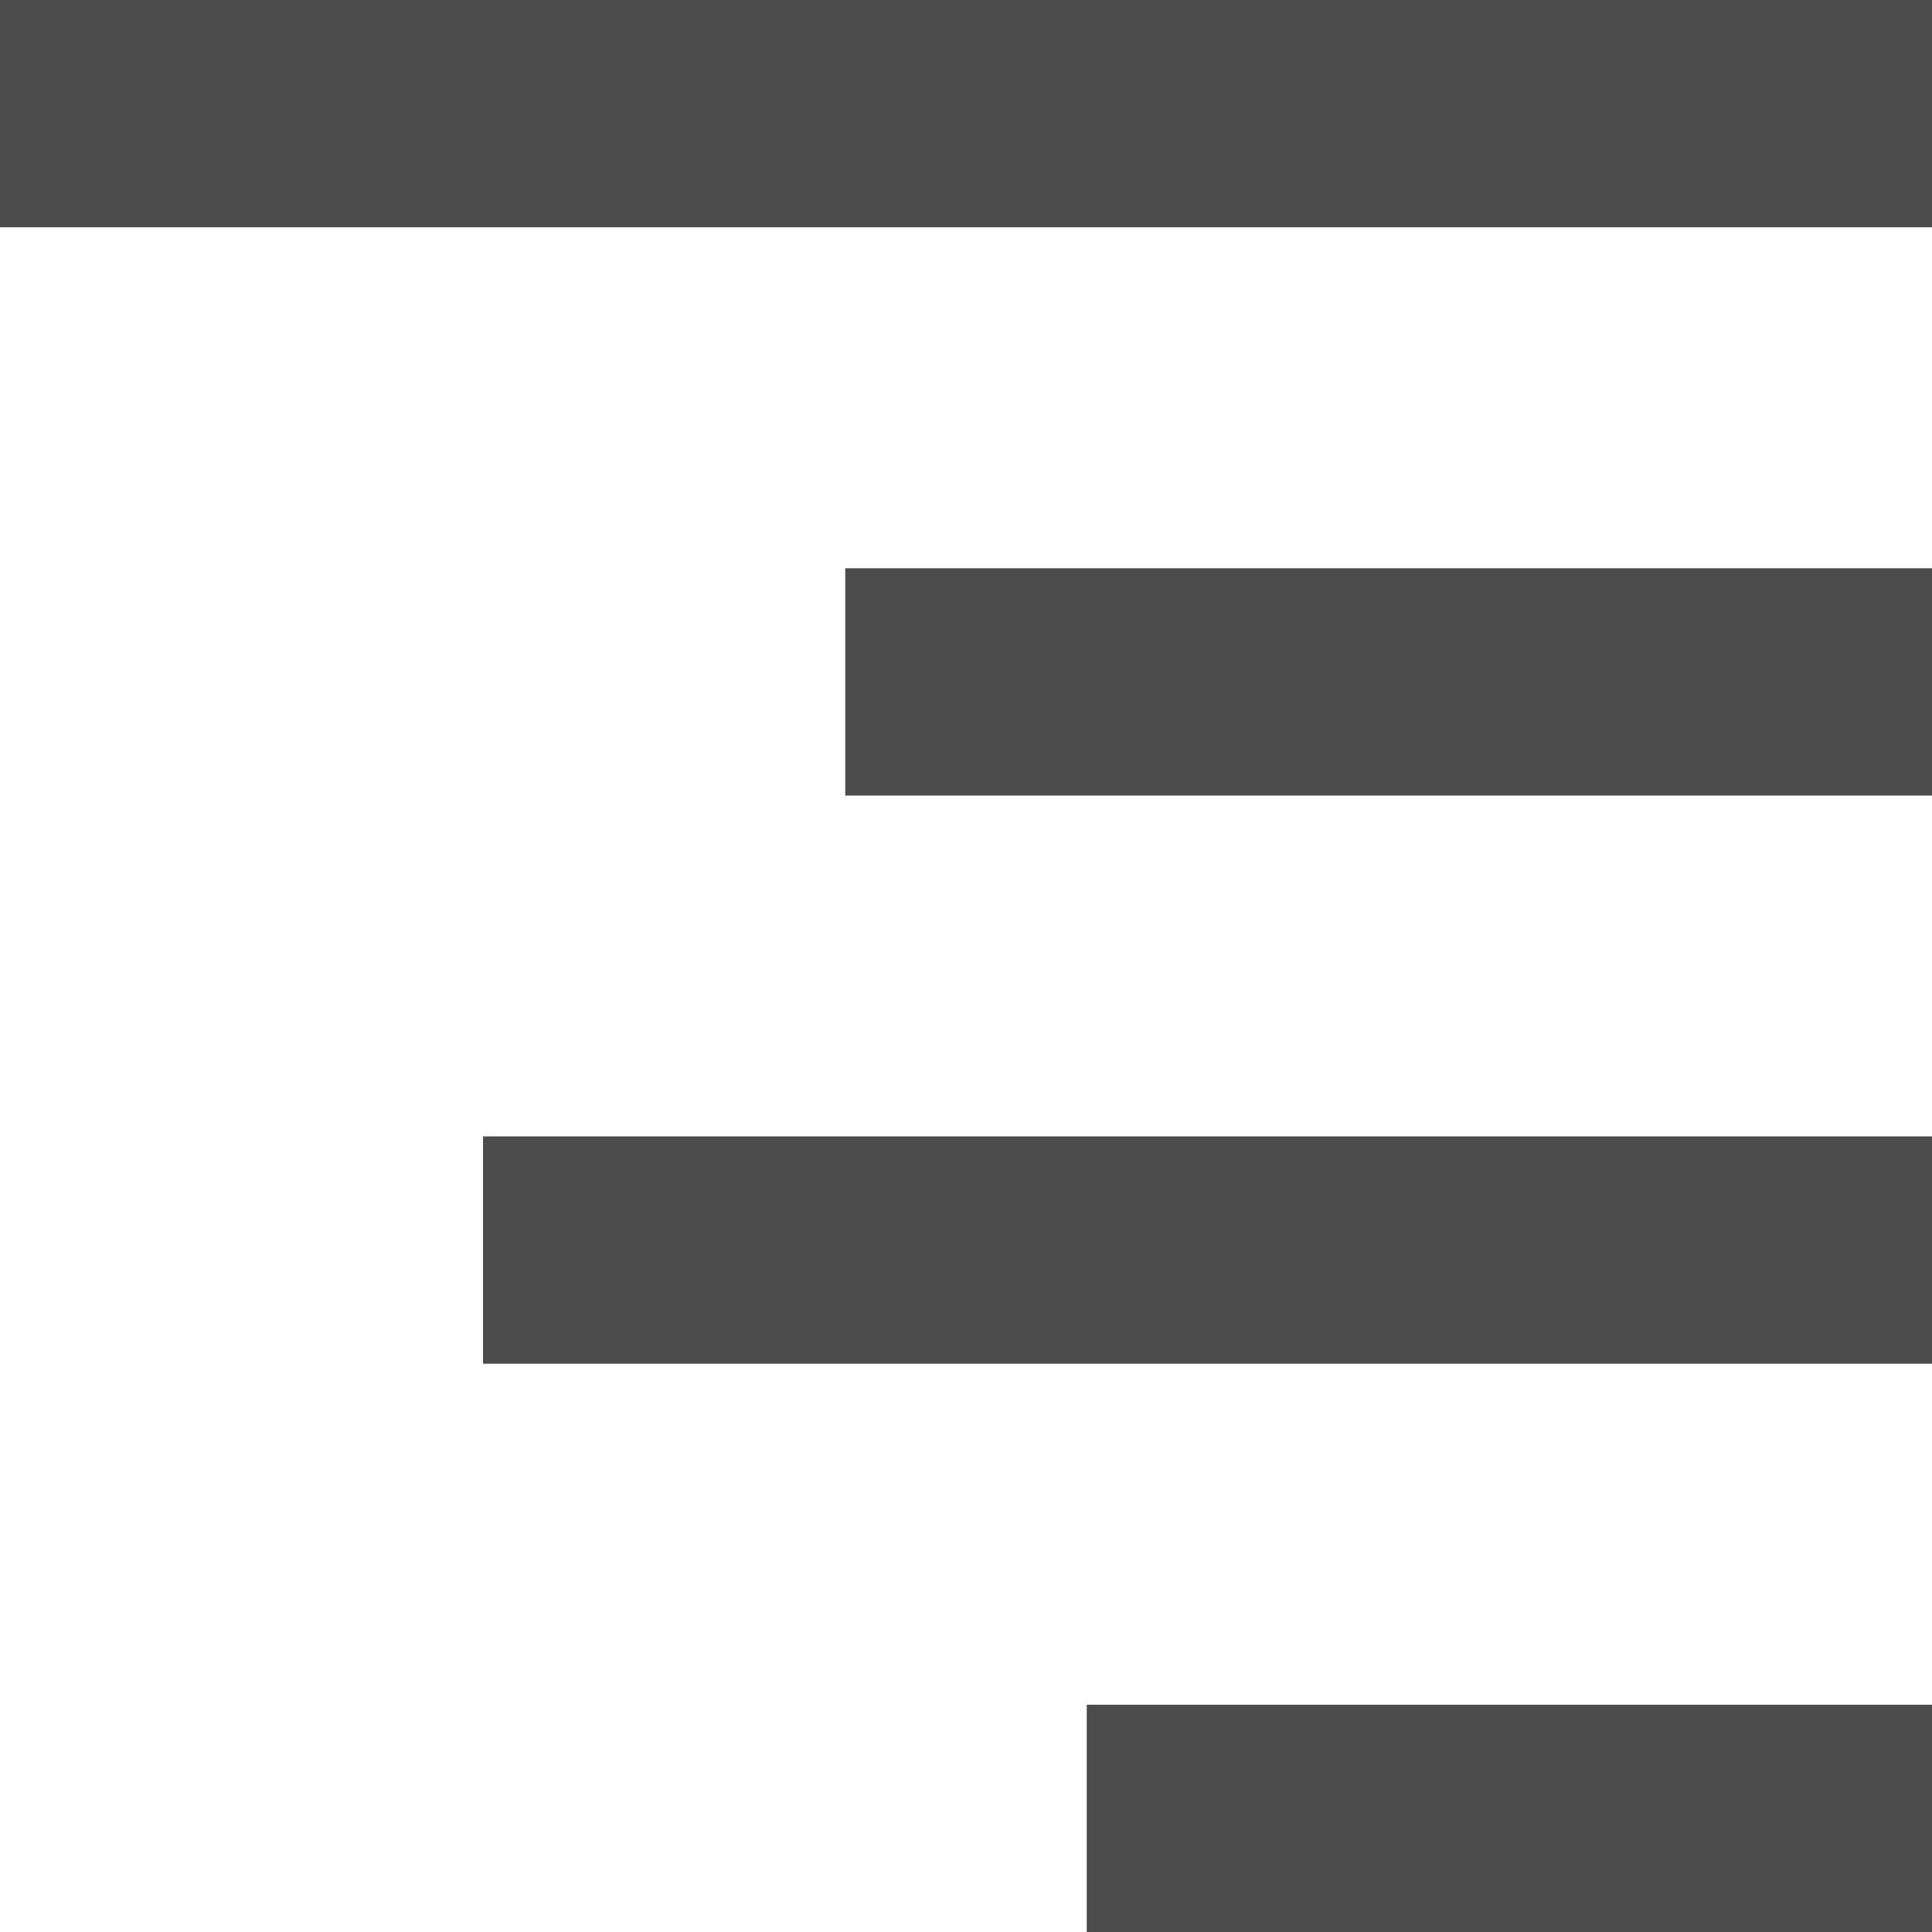
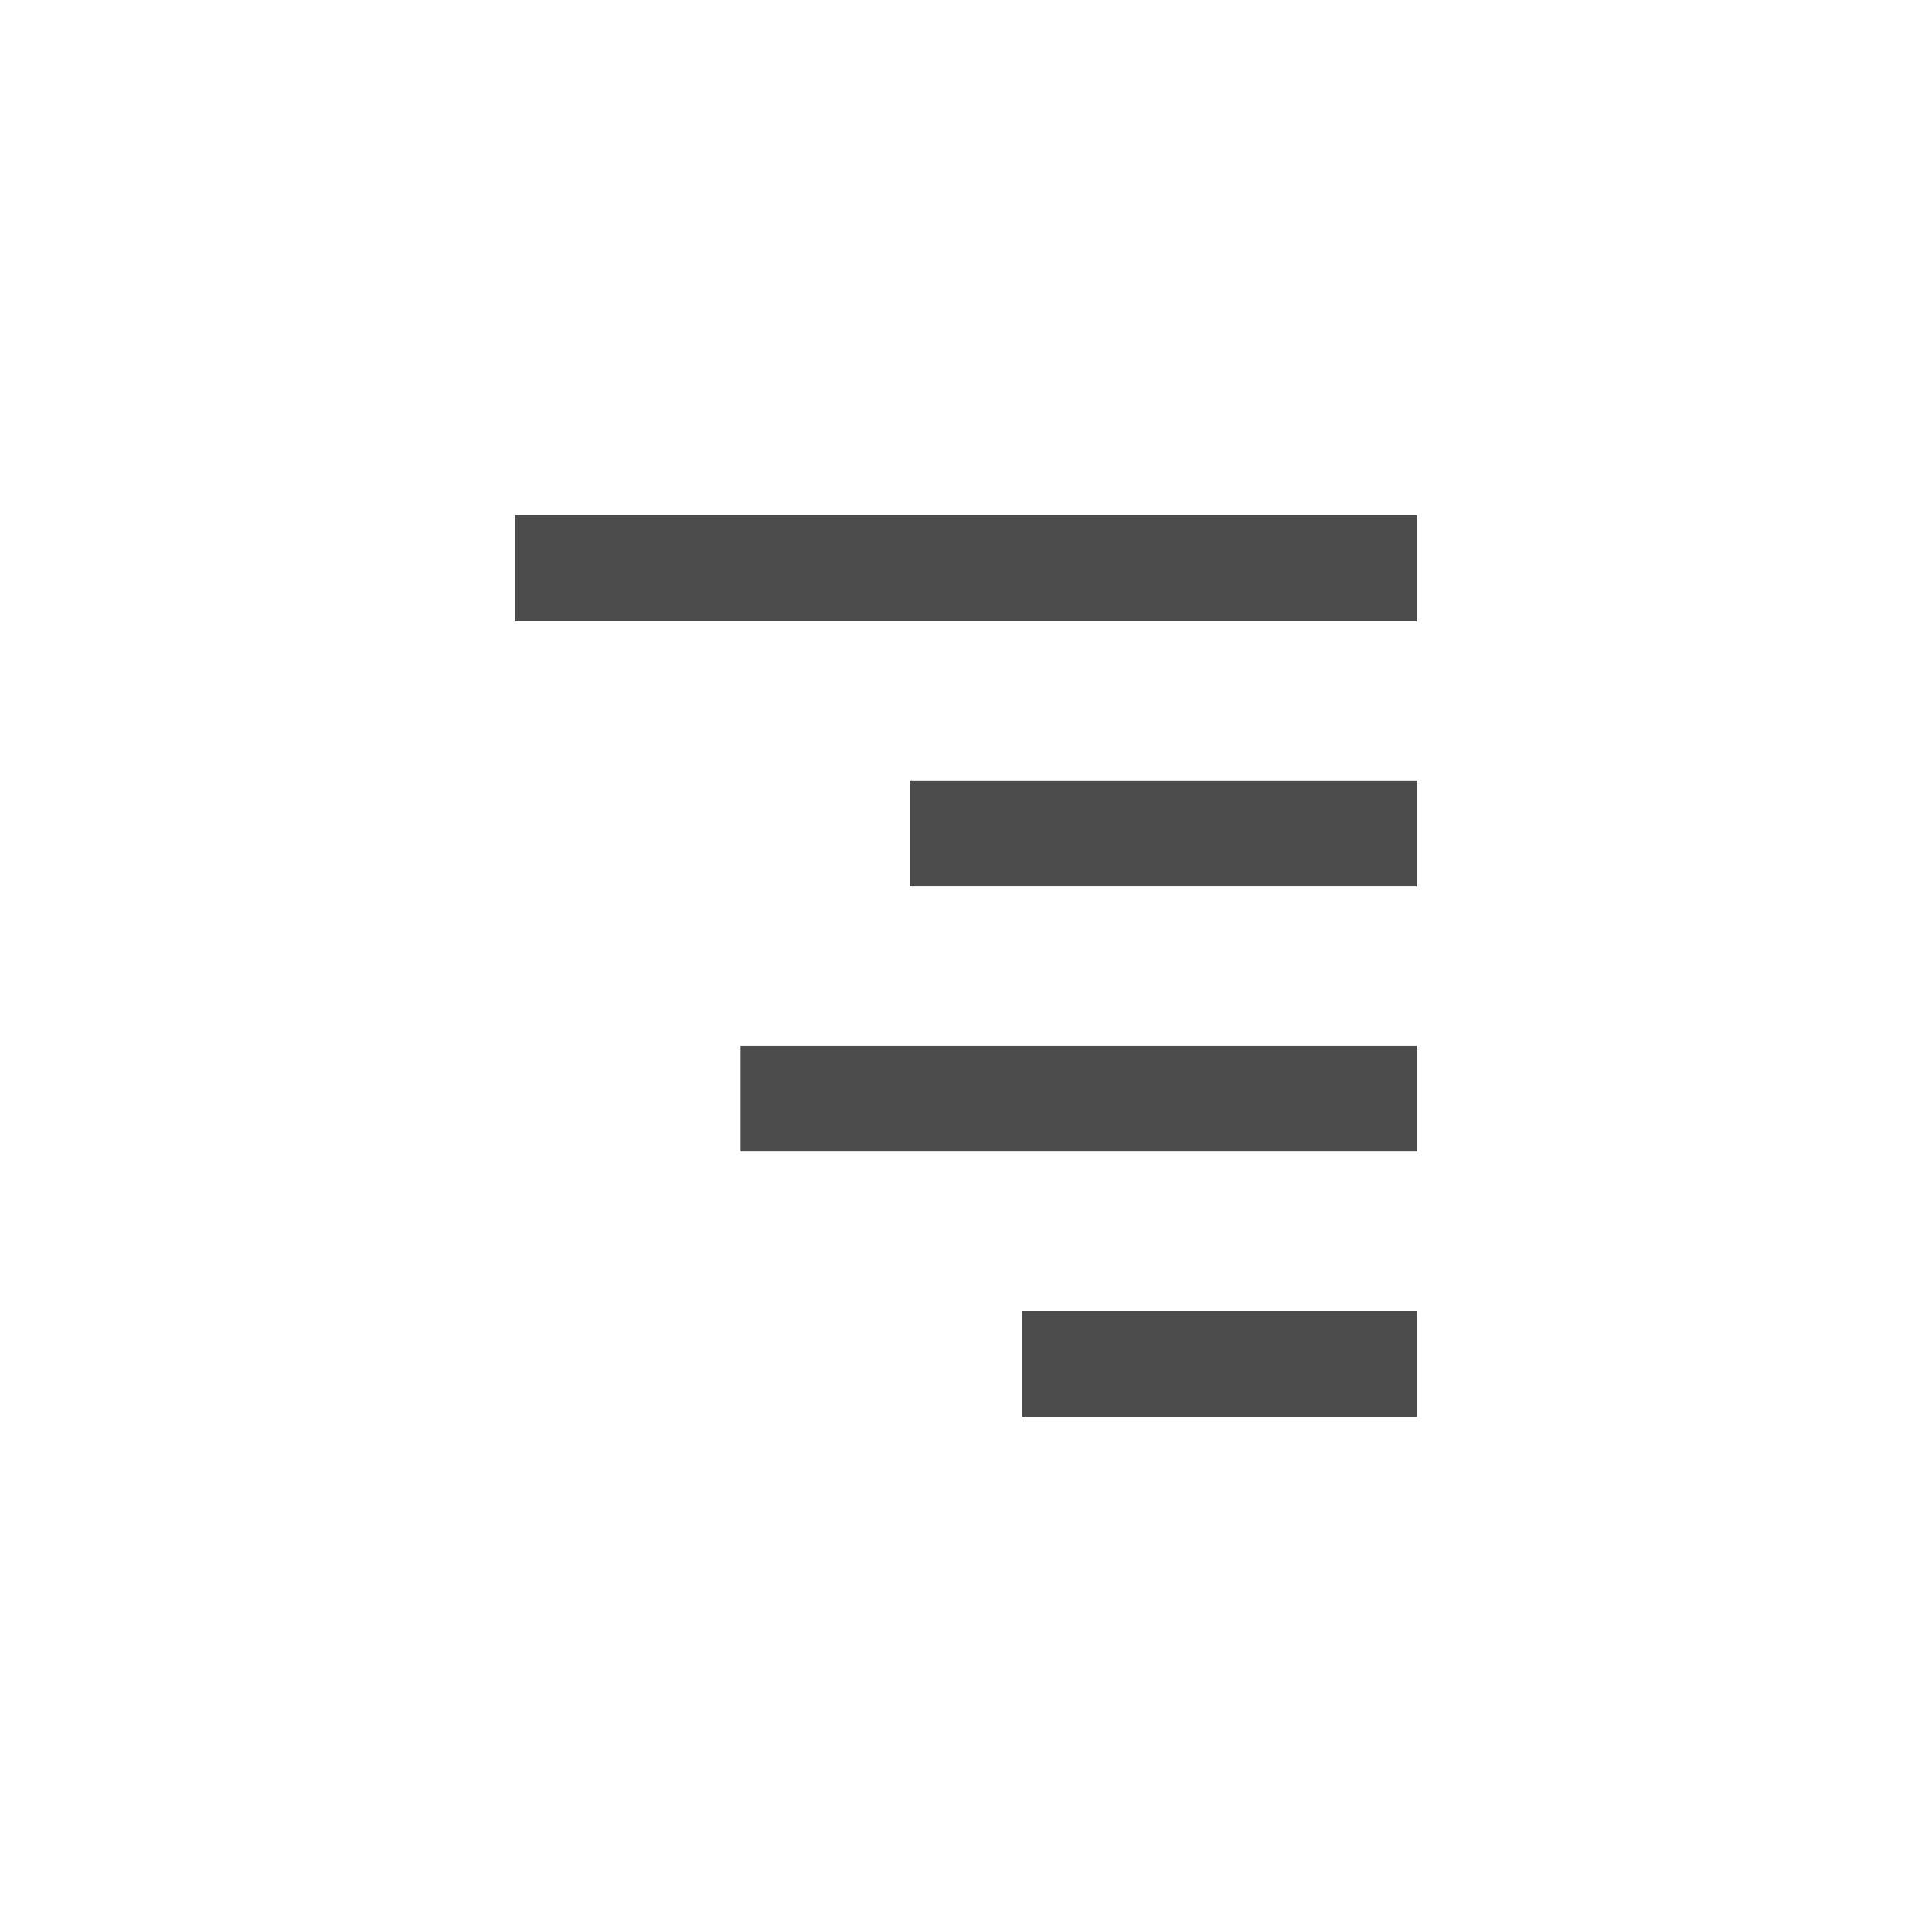
- <svg xmlns="http://www.w3.org/2000/svg" width="14" height="14" viewBox="0 0 14 14" fill="none">
-   <rect width="14" height="1.647" fill="#4C4C4C" />
-   <rect x="6.125" y="4.118" width="7.875" height="1.647" fill="#4C4C4C" />
-   <rect x="3.5" y="8.235" width="10.5" height="1.647" fill="#4C4C4C" />
-   <rect x="7.875" y="12.353" width="6.125" height="1.647" fill="#4C4C4C" />
+ <svg xmlns="http://www.w3.org/2000/svg" viewBox="0 0 30 30" fill="#4C4C4C">
+   <rect x="8" y="8" width="14" height="1.647" />
+   <rect x="14.125" y="12.118" width="7.875" height="1.647" />
+   <rect x="11.5" y="16.235" width="10.5" height="1.647" />
+   <rect x="15.875" y="20.353" width="6.125" height="1.647" />
</svg>
